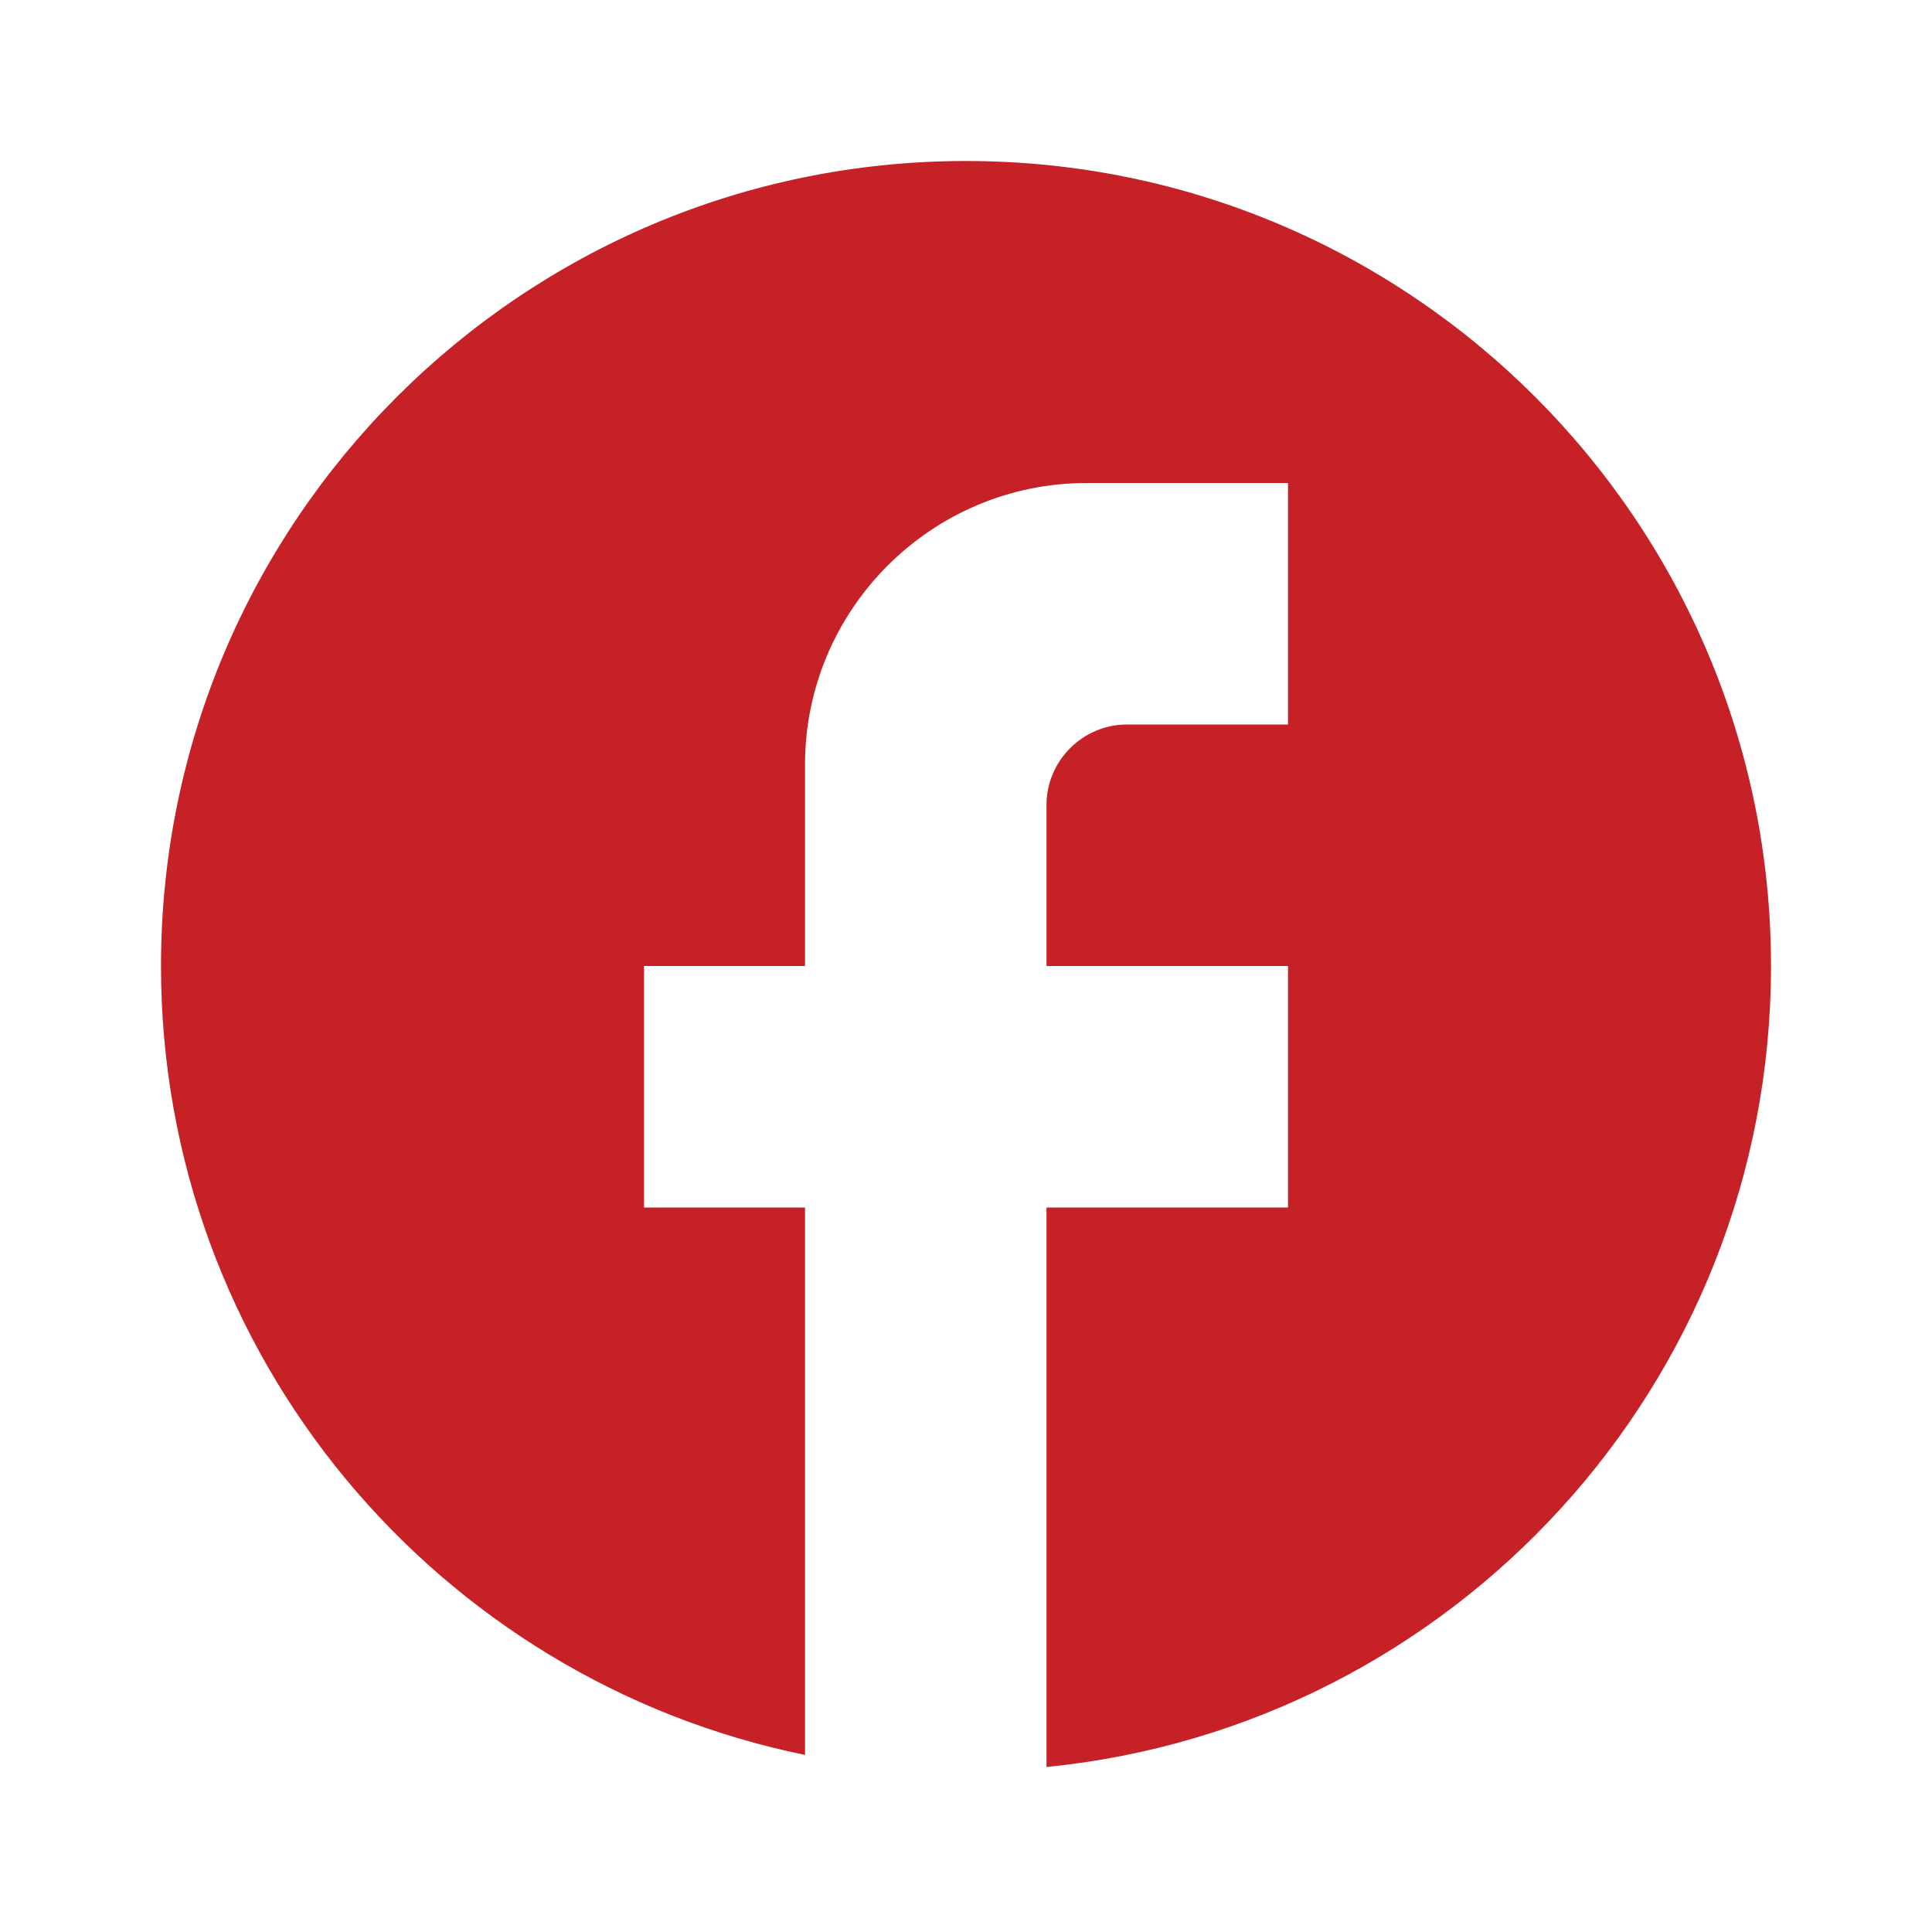
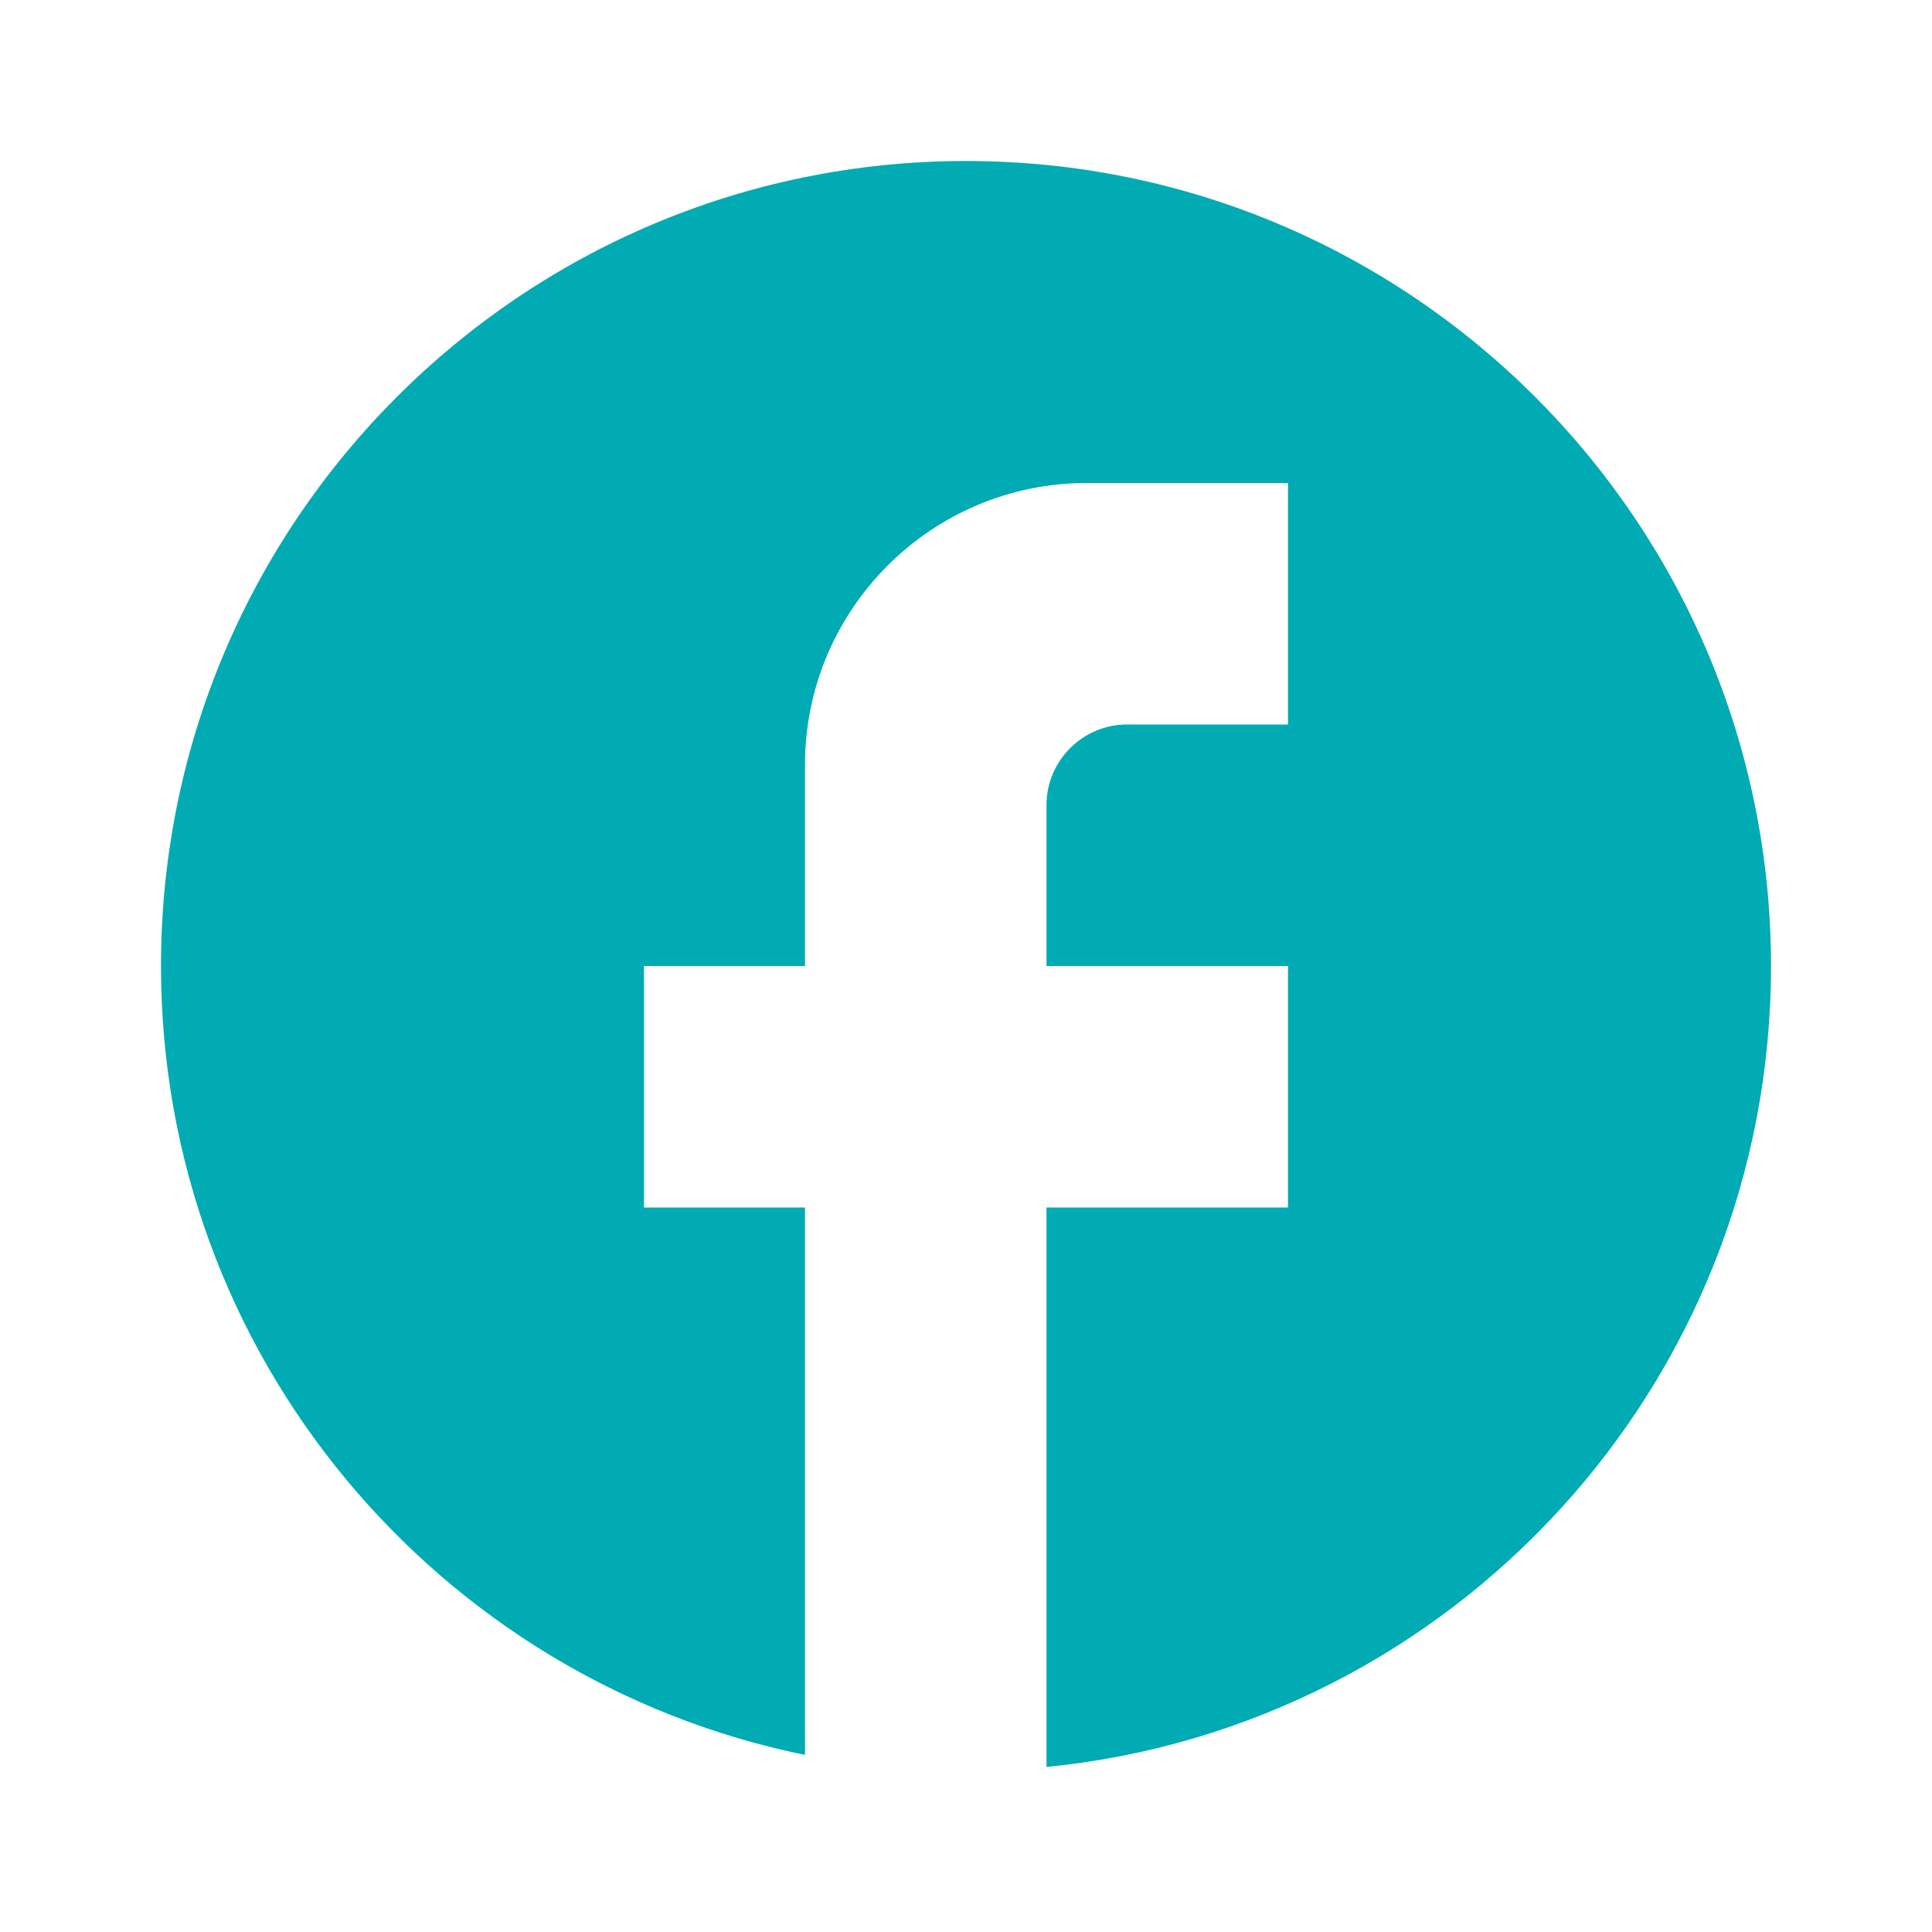
<svg xmlns="http://www.w3.org/2000/svg" width="24" height="24" viewBox="0 0 24 24" fill="none">
-   <path d="M22 12C22 6.48 17.52 2 12 2C6.48 2 2 6.48 2 12C2 16.84 5.44 20.87 10 21.8V15H8V12H10V9.5C10 7.57 11.57 6 13.5 6H16V9H14C13.45 9 13 9.45 13 10V12H16V15H13V21.95C18.05 21.45 22 17.19 22 12Z" fill="#C52127" />
+   <path d="M22 12C22 6.48 17.52 2 12 2C6.48 2 2 6.48 2 12C2 16.84 5.44 20.87 10 21.8V15H8V12H10V9.5C10 7.57 11.57 6 13.5 6H16V9H14C13.45 9 13 9.45 13 10V12H16V15H13V21.95C18.05 21.45 22 17.19 22 12Z" fill="#00abb3" />
</svg>
